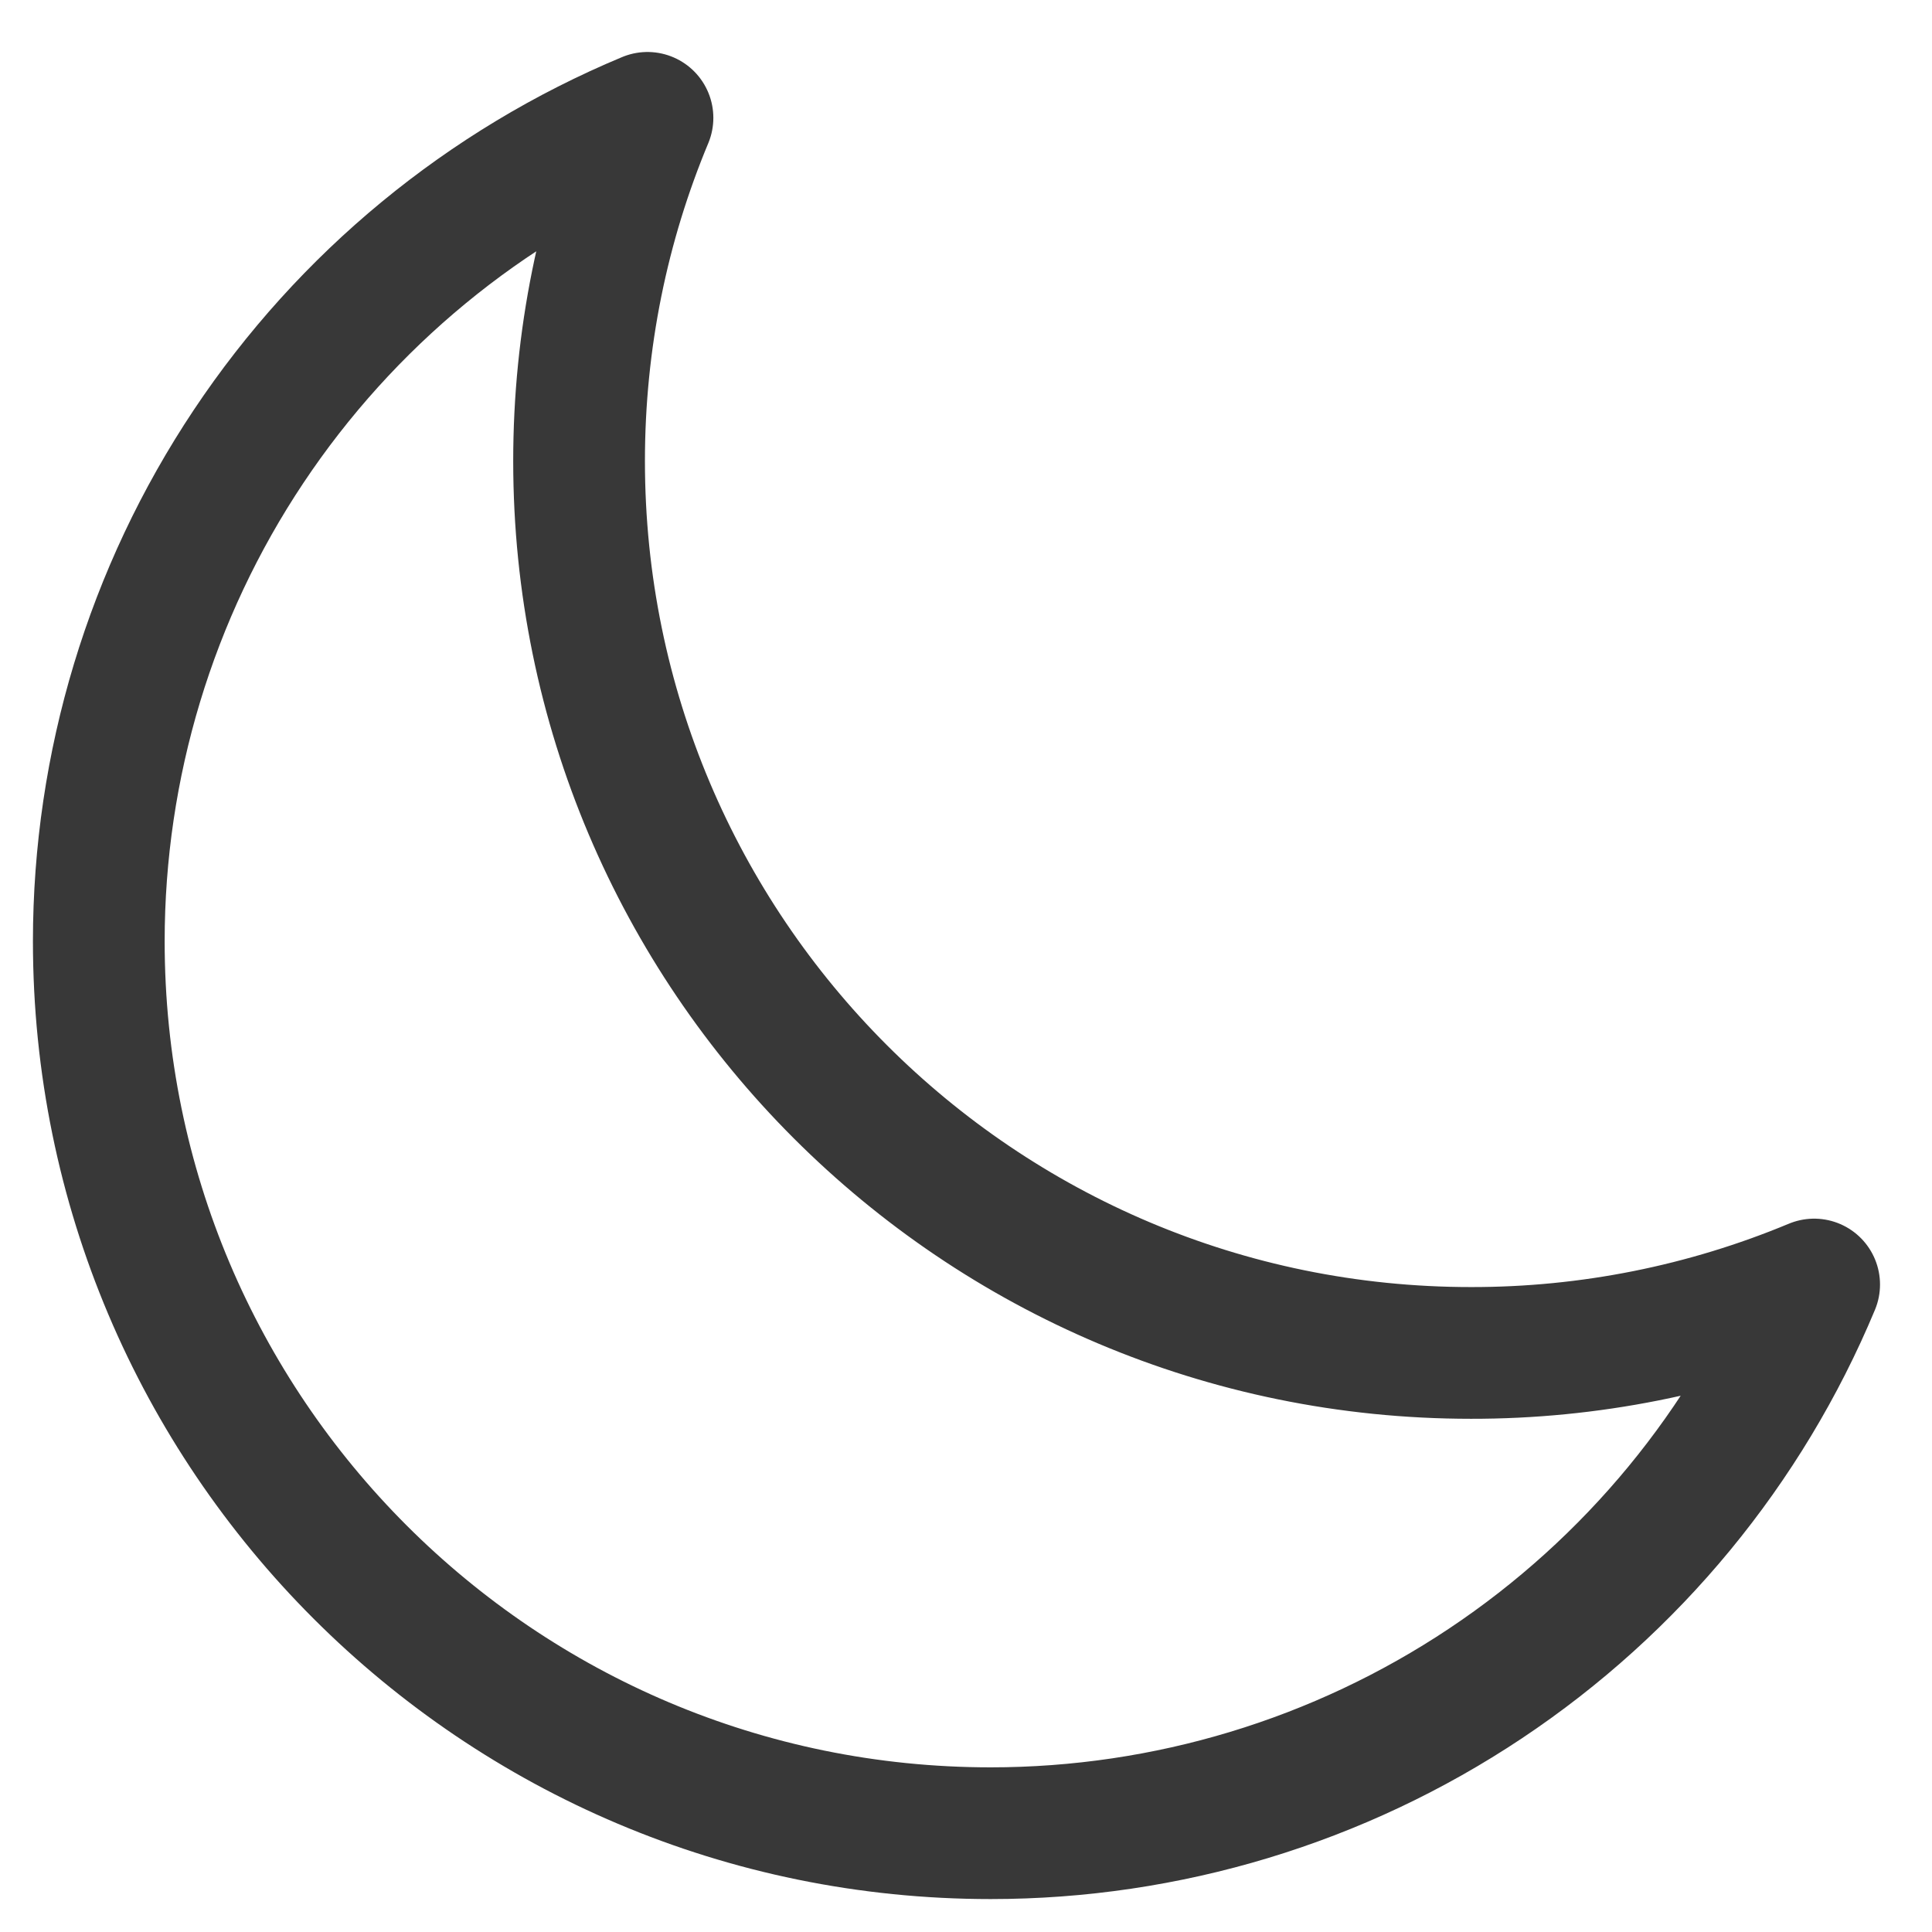
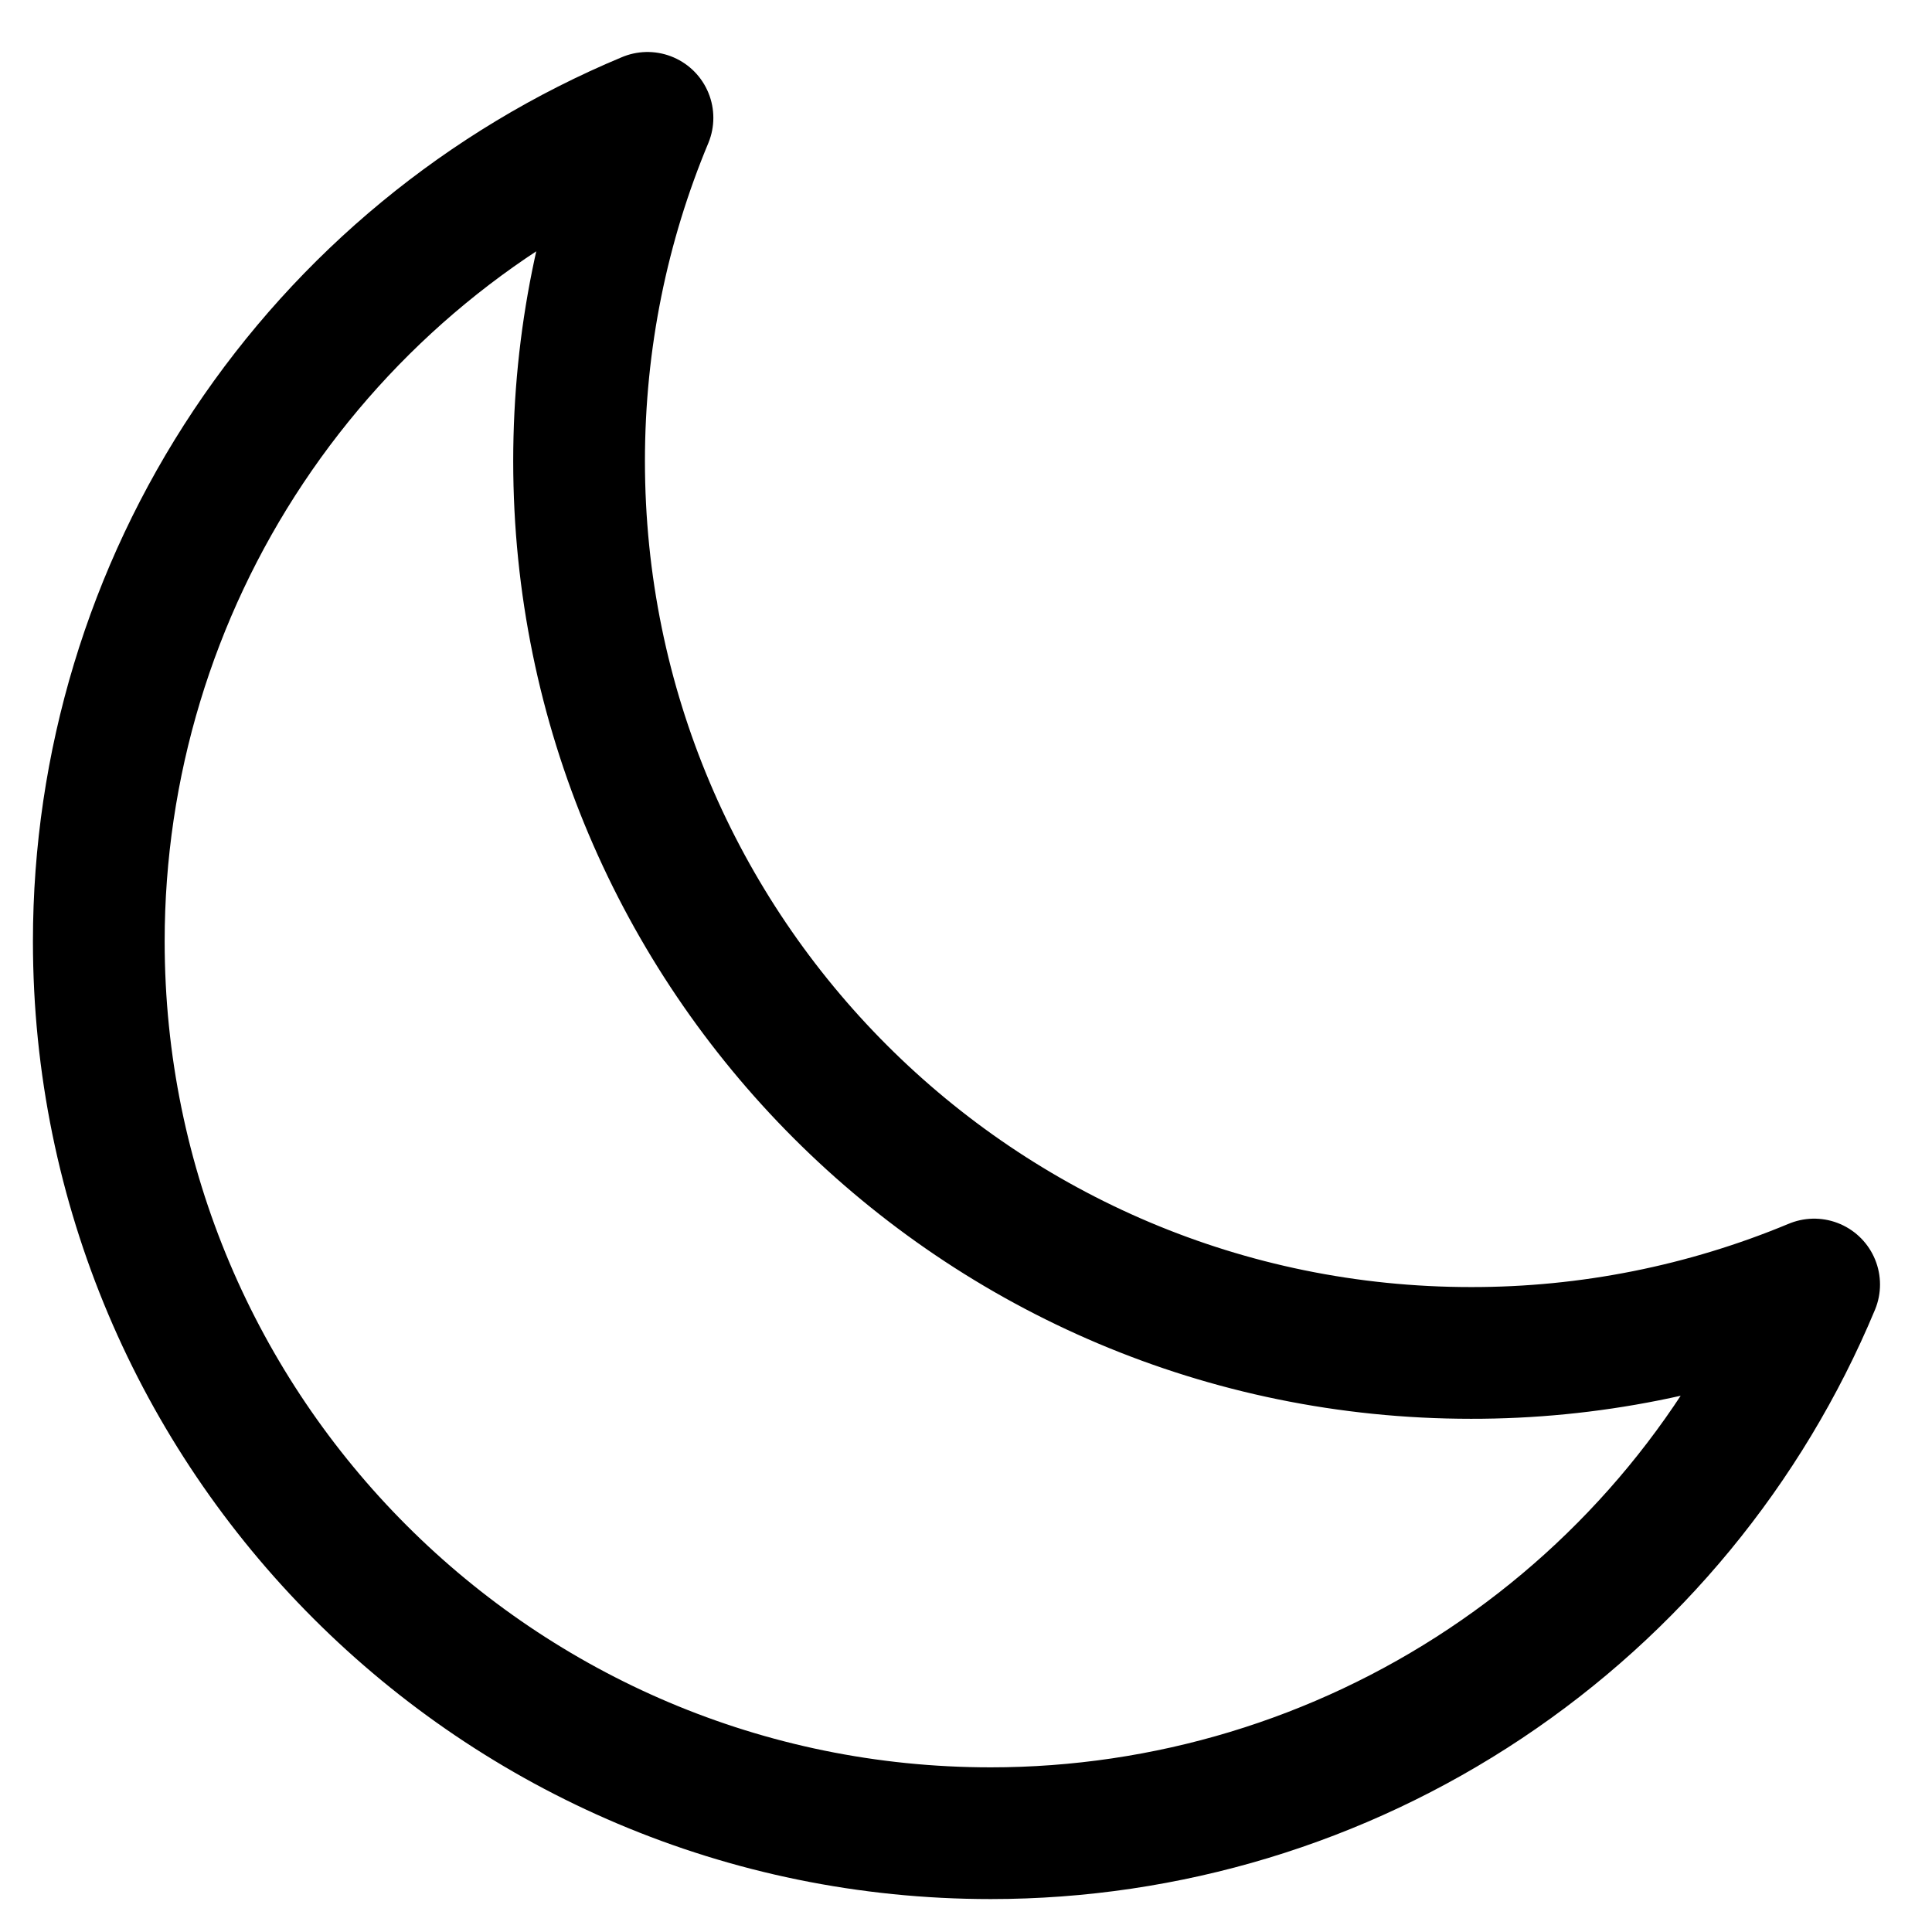
<svg xmlns="http://www.w3.org/2000/svg" width="22" height="22" viewBox="0 0 22 22" fill="none">
-   <path d="M20.658 14.627C19.42 15.143 18.091 15.408 16.75 15.406C11.141 15.406 6.594 10.859 6.594 5.25C6.594 3.865 6.871 2.545 7.373 1.342C5.522 2.114 3.942 3.416 2.83 5.085C1.718 6.753 1.125 8.714 1.125 10.719C1.125 16.328 5.672 20.875 11.281 20.875C13.286 20.875 15.247 20.282 16.915 19.17C18.584 18.058 19.886 16.478 20.658 14.627Z" stroke="#383838" stroke-width="1.5" stroke-linecap="round" stroke-linejoin="round" />
+   <path d="M20.658 14.627C19.42 15.143 18.091 15.408 16.75 15.406C11.141 15.406 6.594 10.859 6.594 5.25C6.594 3.865 6.871 2.545 7.373 1.342C5.522 2.114 3.942 3.416 2.83 5.085C1.718 6.753 1.125 8.714 1.125 10.719C1.125 16.328 5.672 20.875 11.281 20.875C13.286 20.875 15.247 20.282 16.915 19.17C18.584 18.058 19.886 16.478 20.658 14.627Z" stroke="currentColor" stroke-width="1.5" stroke-linecap="round" stroke-linejoin="round" />
</svg>
